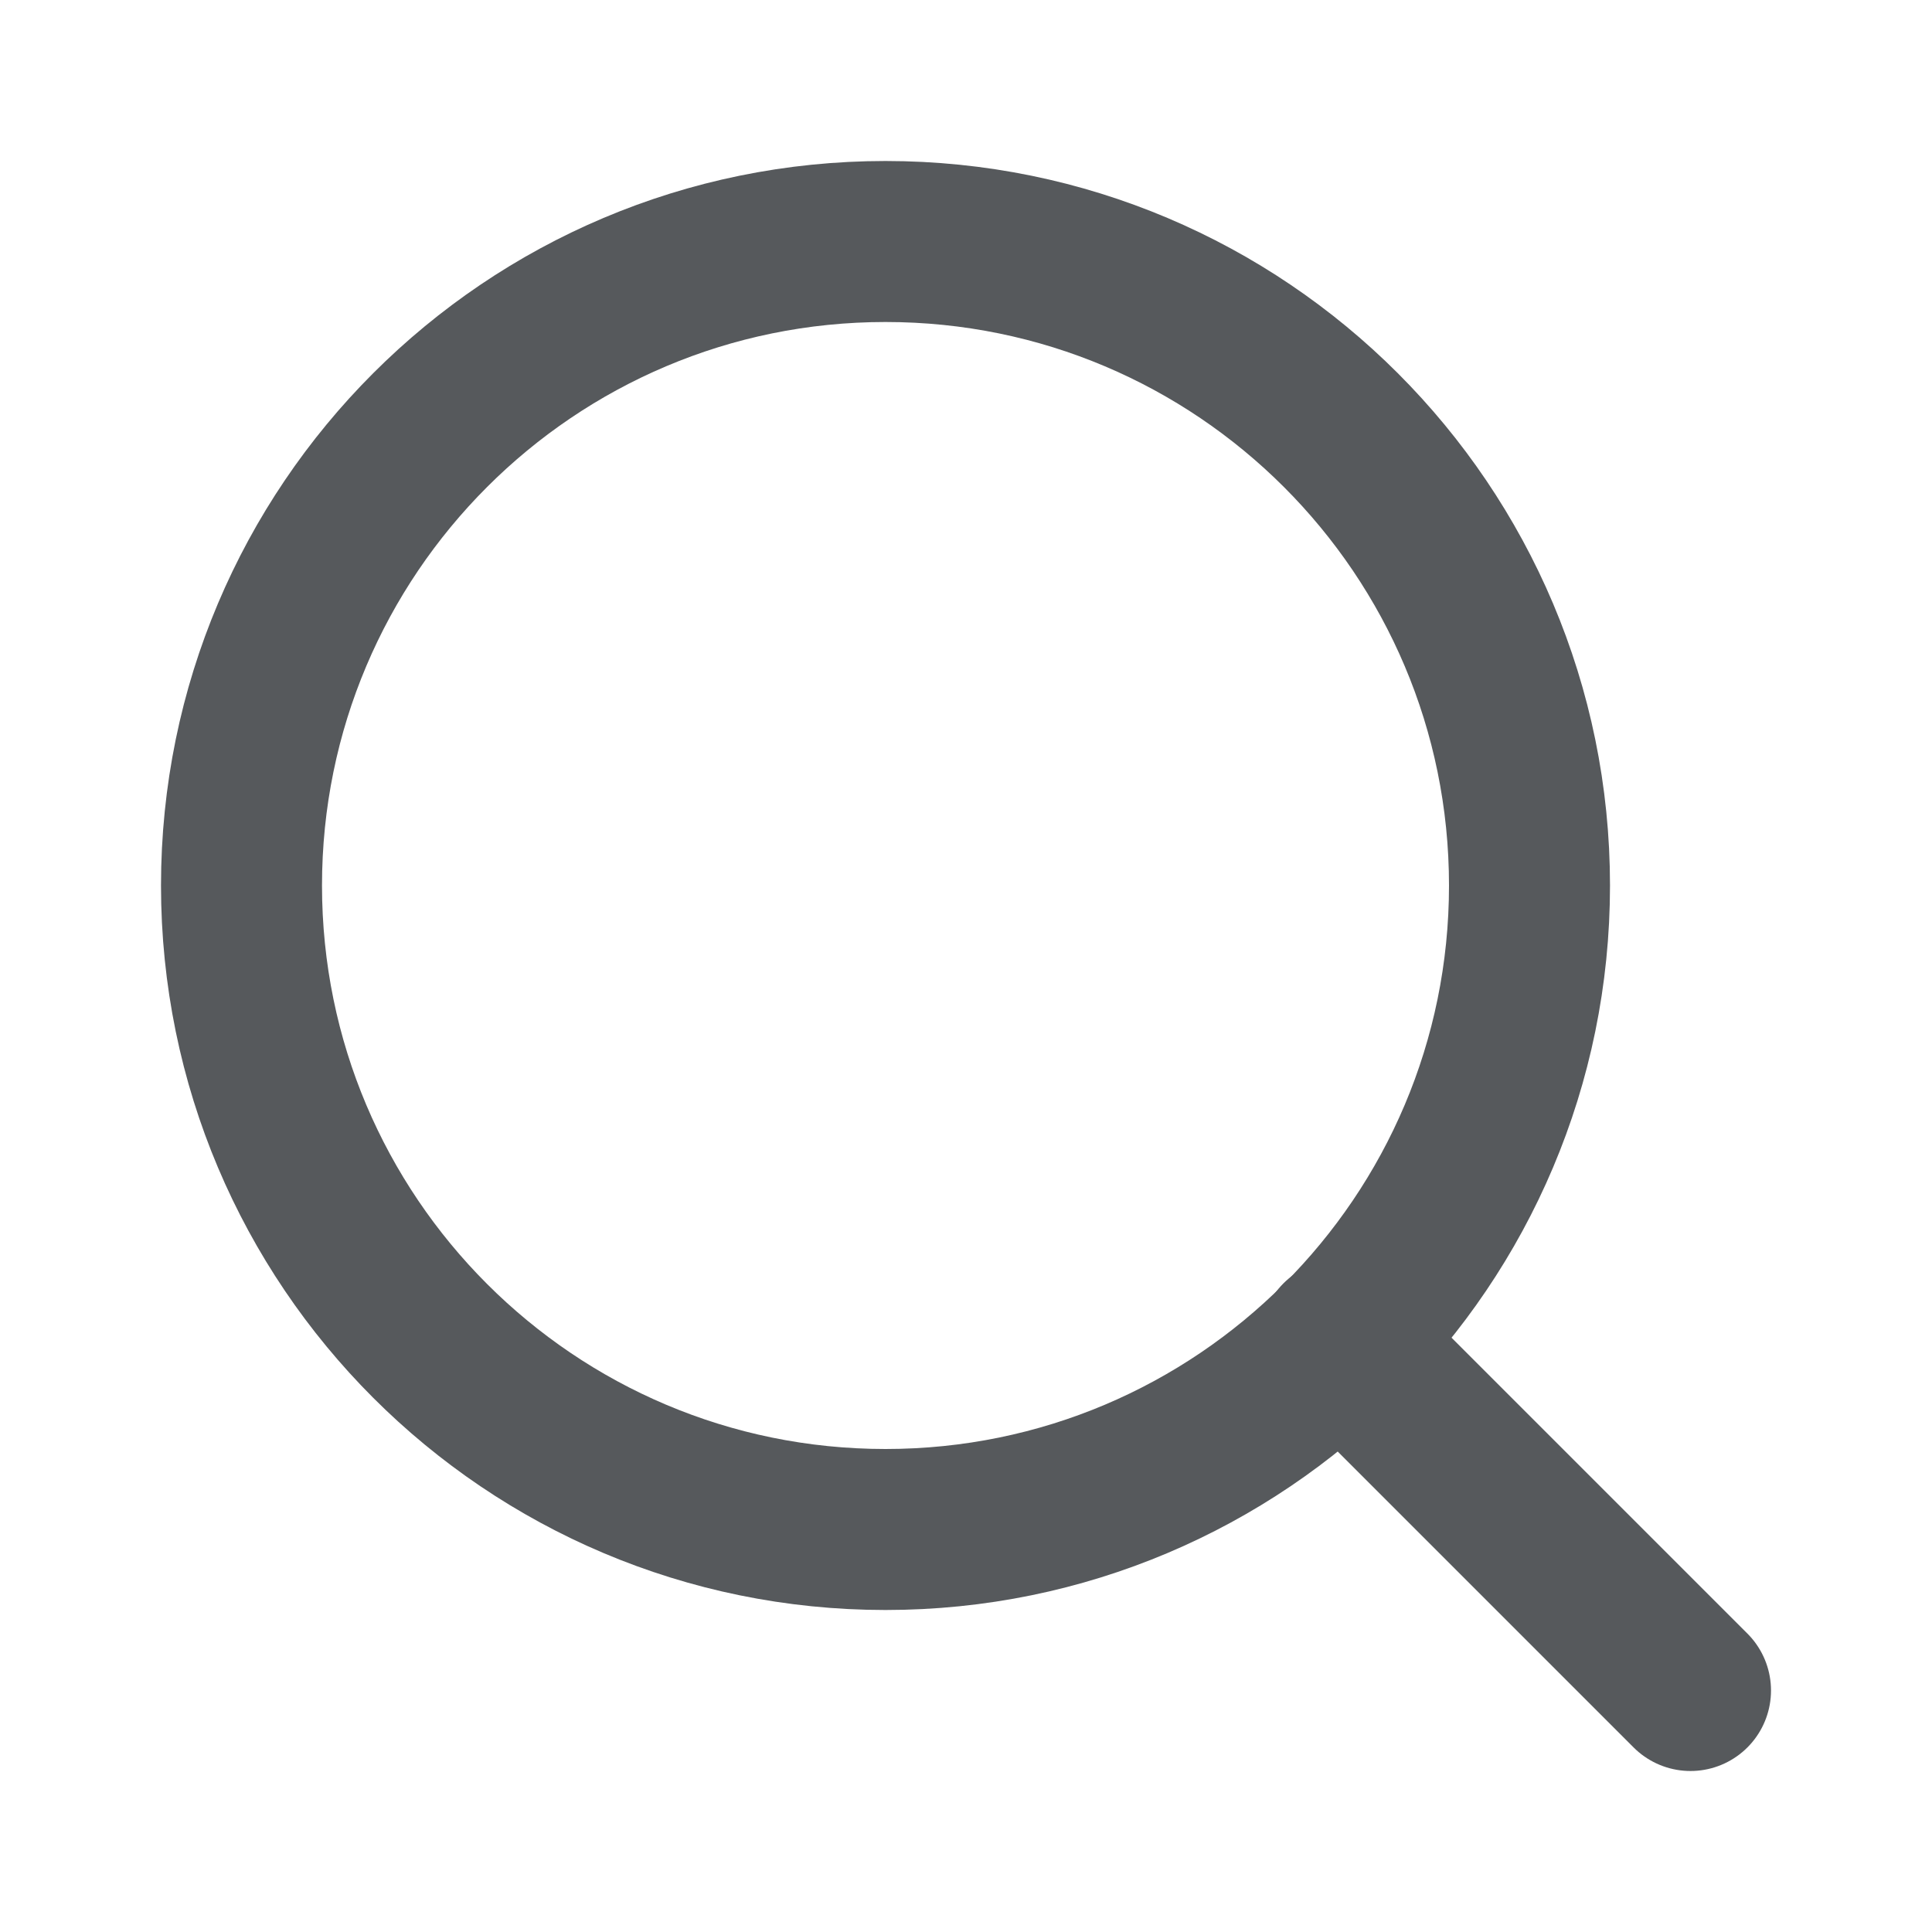
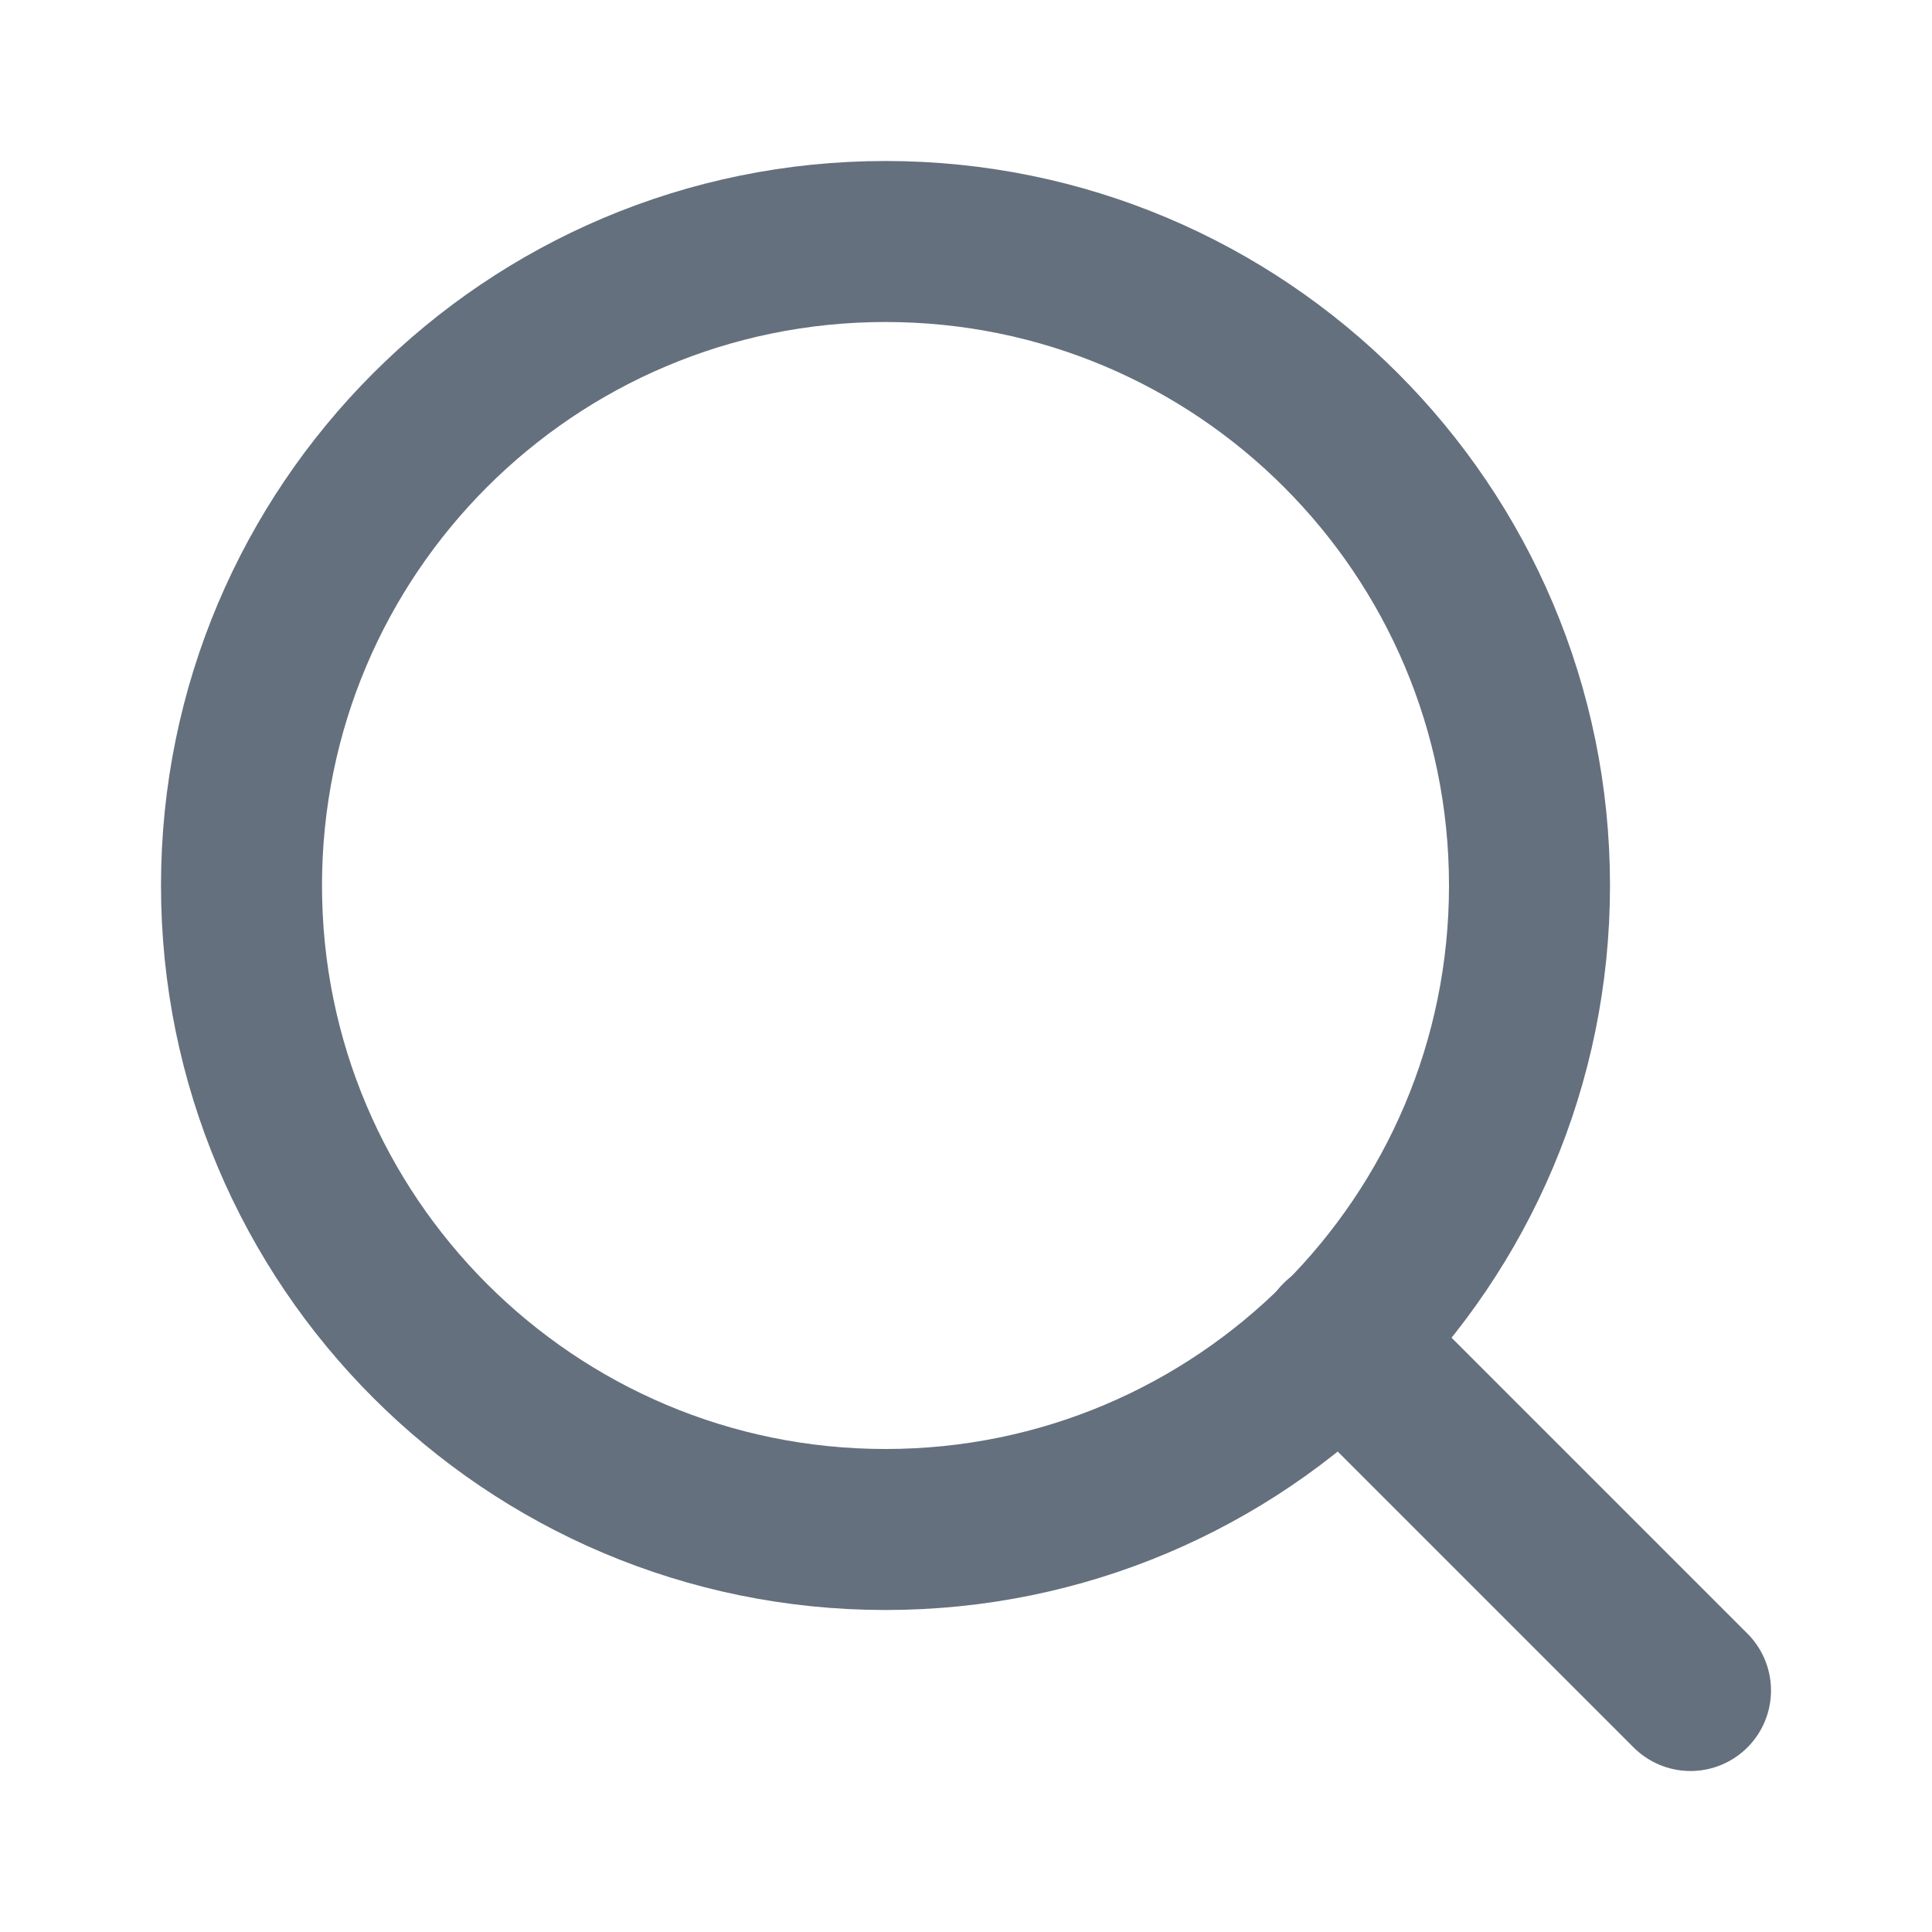
- <svg xmlns="http://www.w3.org/2000/svg" width="24" height="24" viewBox="0 0 24 24" fill="none" stroke="#56595c" stroke-width="2" stroke-linecap="round" stroke-linejoin="round" class="feather feather-search">
+ <svg xmlns="http://www.w3.org/2000/svg" width="24" height="24" viewBox="0 0 24 24" fill="none" stroke="#64707d" stroke-width="2" stroke-linecap="round" stroke-linejoin="round" class="feather feather-search">
  <circle cx="11" cy="11" r="8" />
  <line x1="21" y1="21" x2="16.65" y2="16.65" />
</svg>
